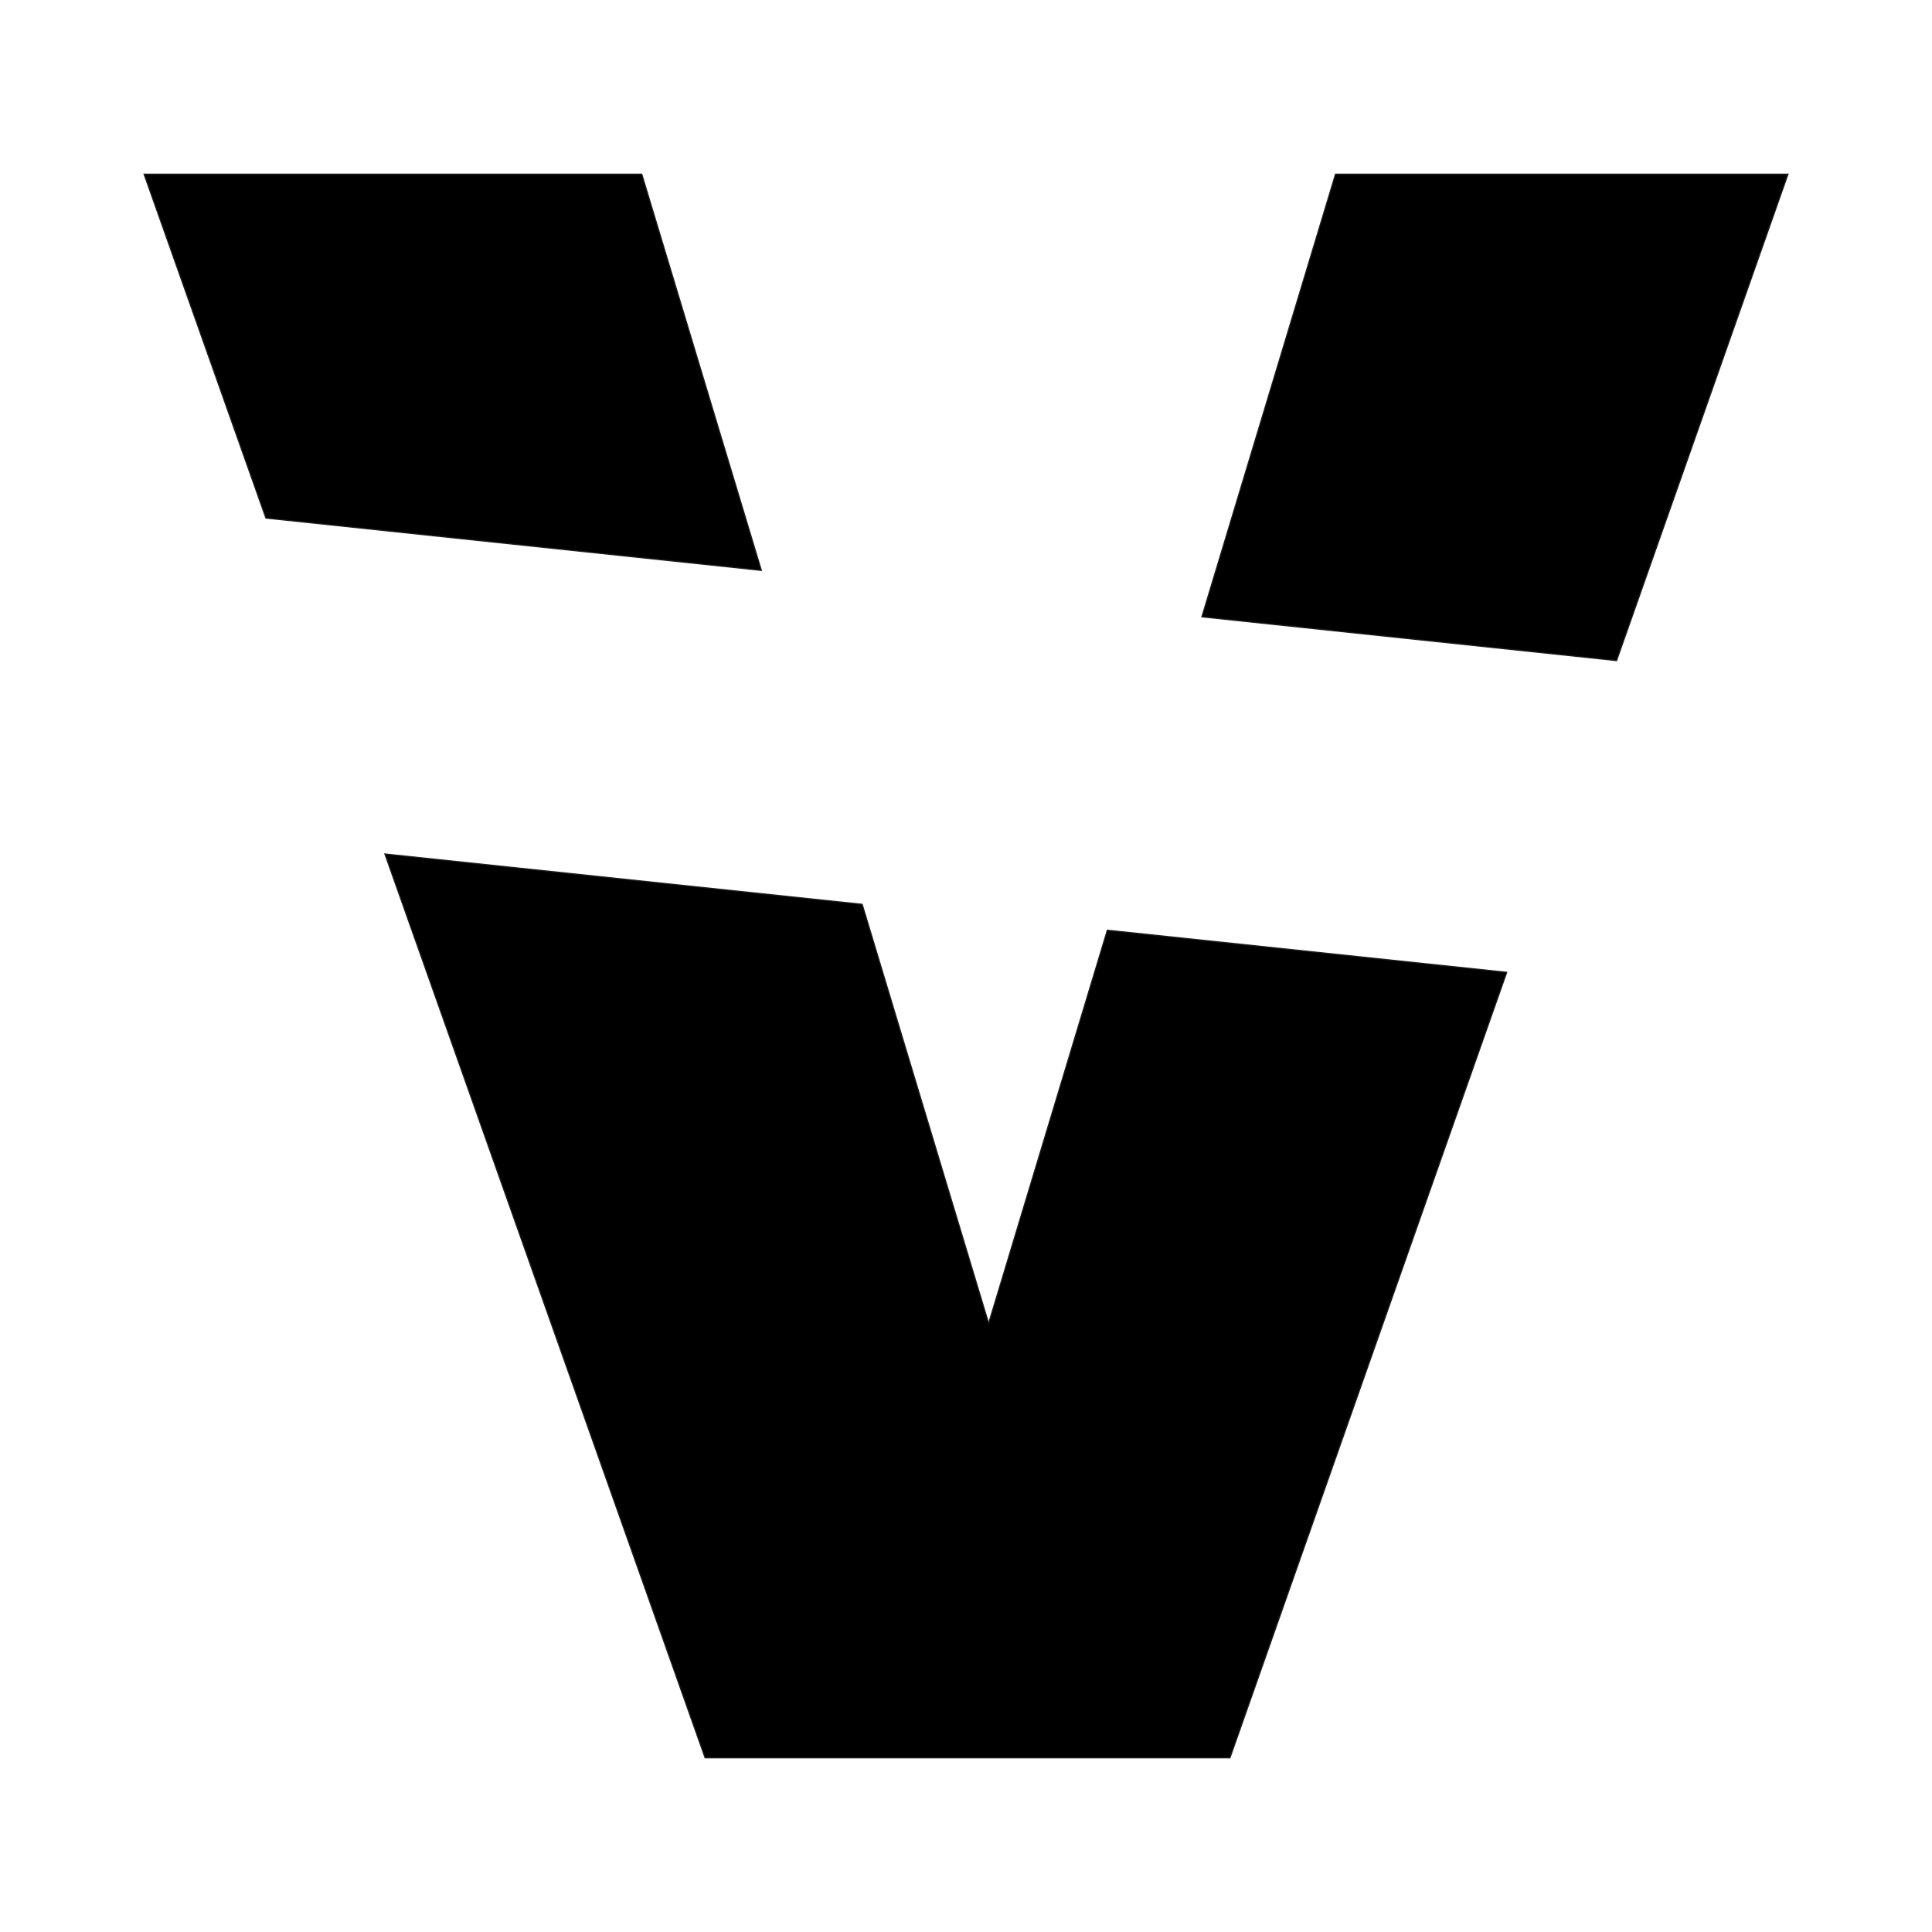
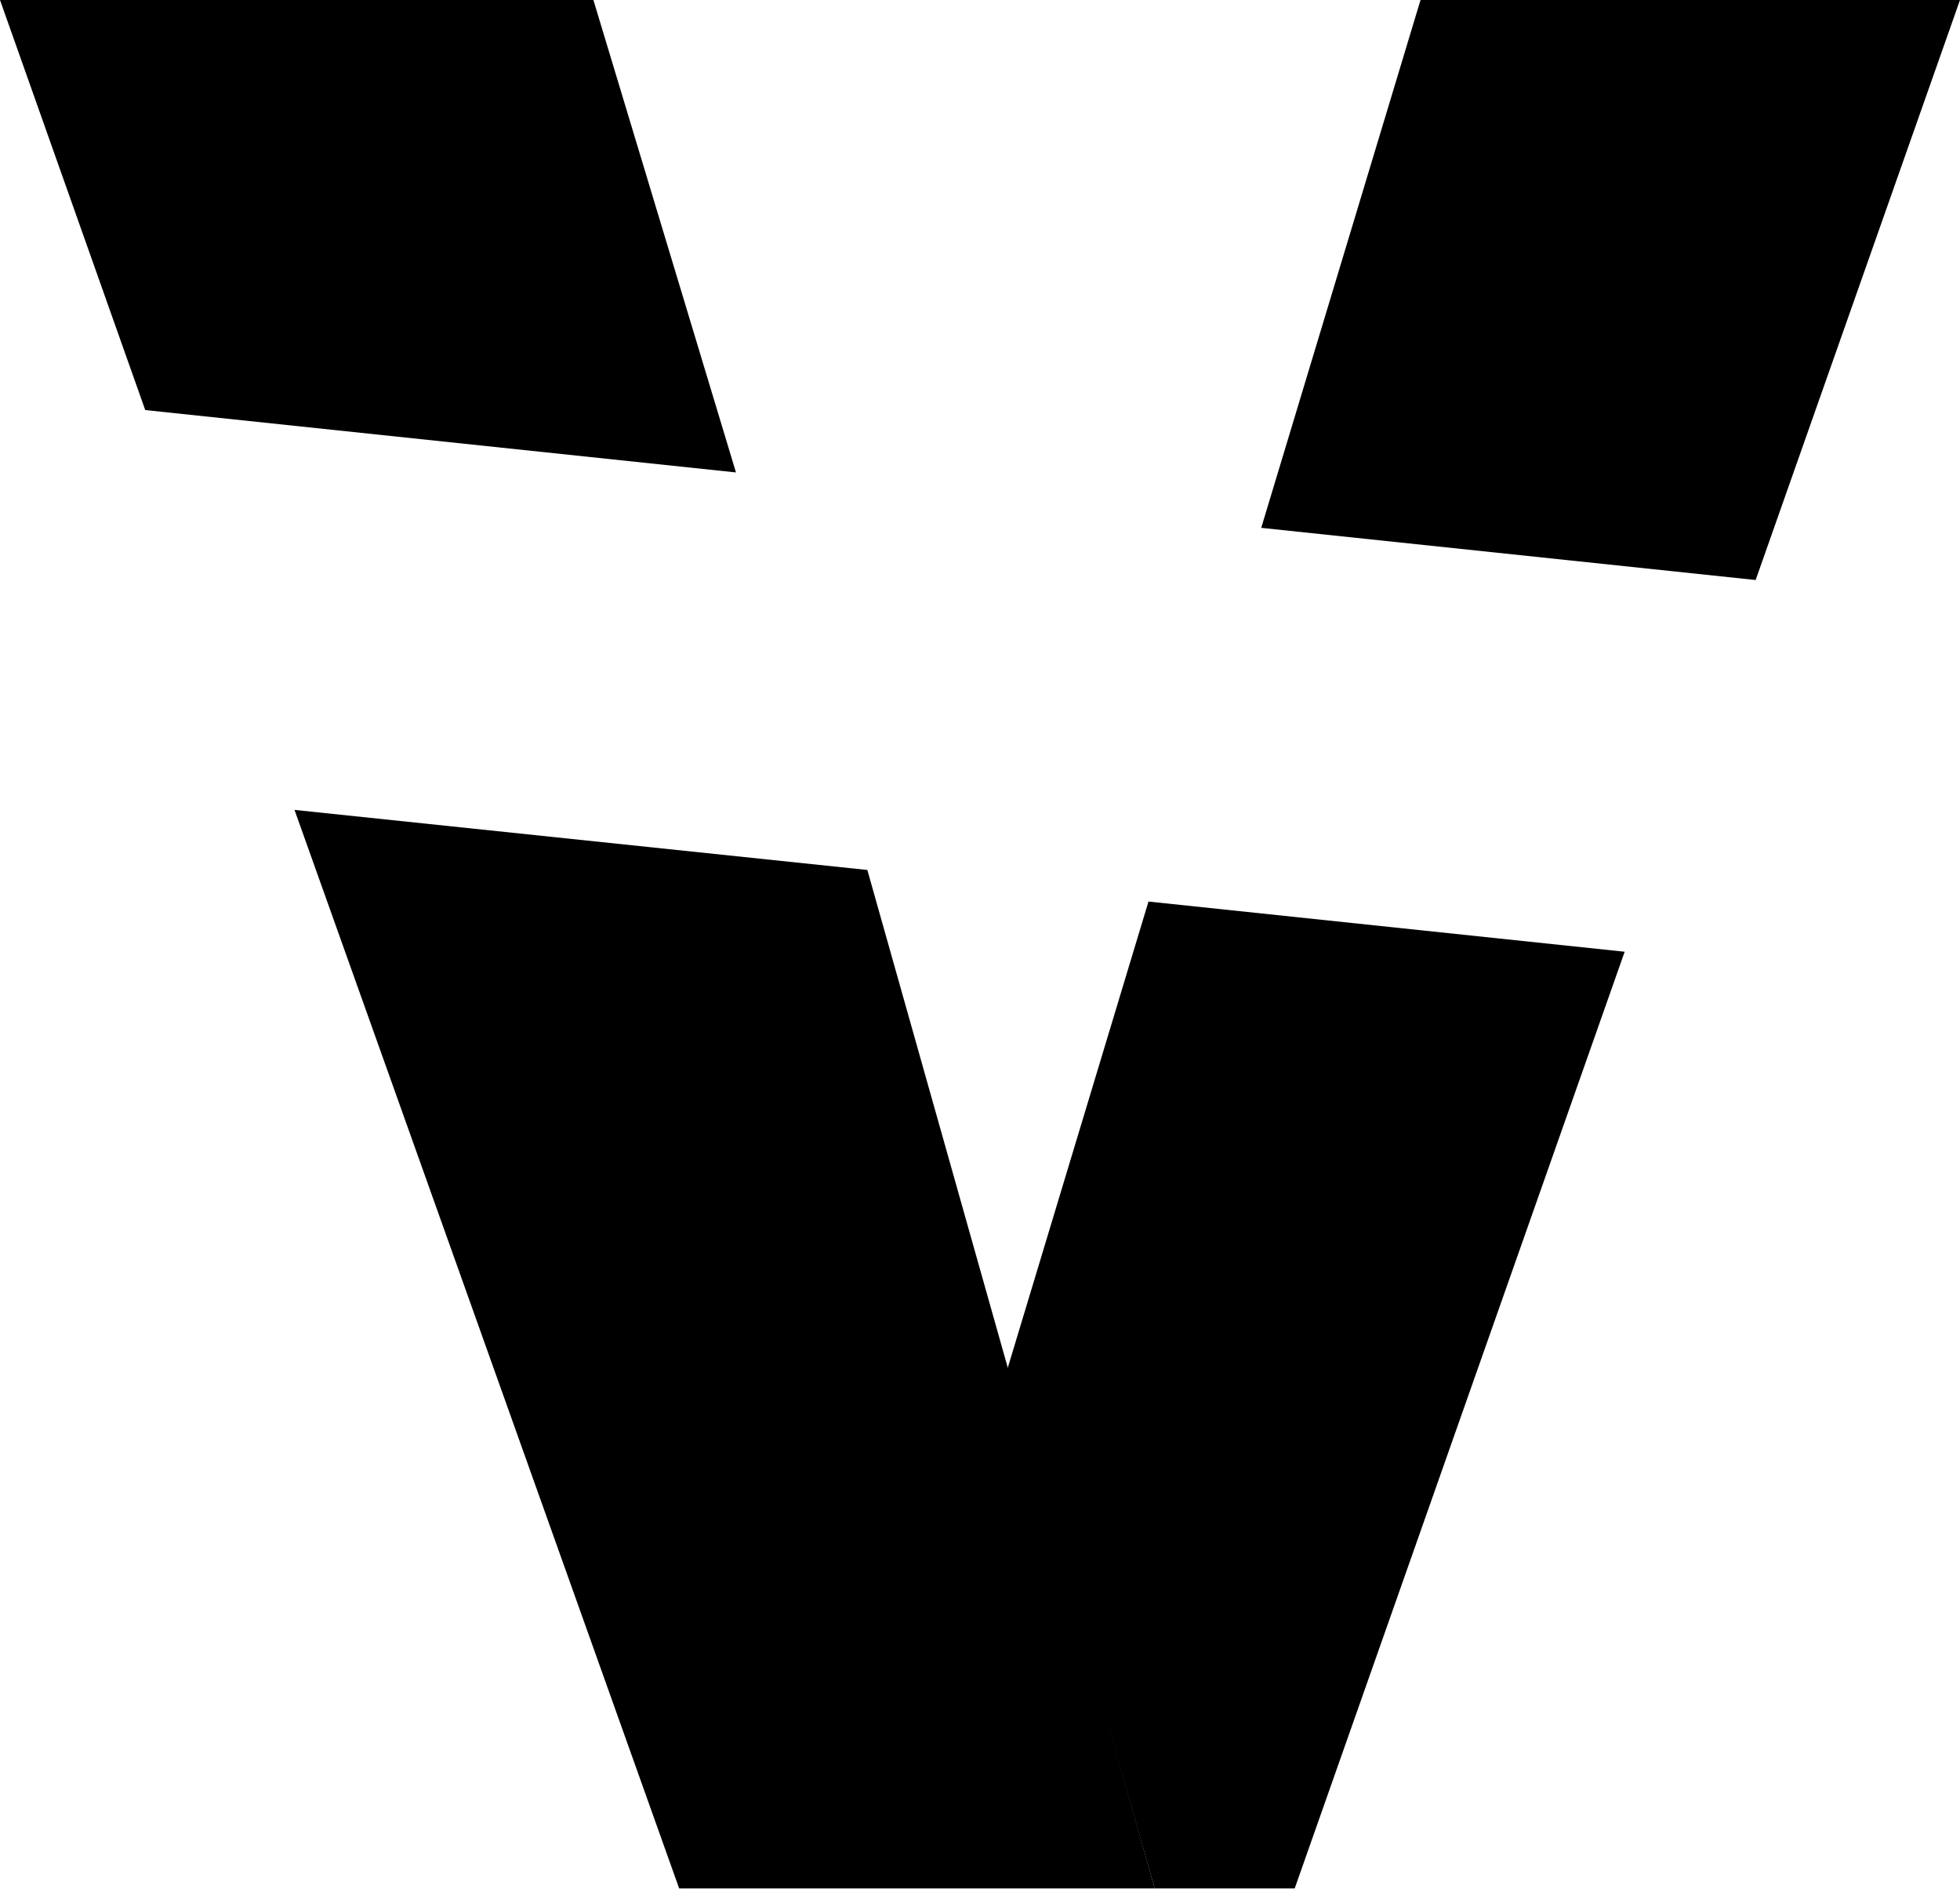
- <svg xmlns="http://www.w3.org/2000/svg" xmlns:ns1="http://vectornator.io" height="100%" stroke-miterlimit="10" style="fill-rule:nonzero;clip-rule:evenodd;stroke-linecap:round;stroke-linejoin:round;" version="1.1" viewBox="0 0 1024 1024" width="100%" xml:space="preserve">
-   <defs />
-   <g id="Layer-1" ns1:layerName="Layer 1">
-     <path d="M76.375 92.344L140.938 274.594L403.531 302.312L340.156 92.344L76.375 92.344ZM707.844 92.344L637.031 326.938L856.812 350.125L947.656 92.344L707.844 92.344ZM204 452.625L206.469 459.594L373.719 931.656L651.906 931.656L798.594 515.344L586.906 493.031L524 701.438L456.969 479.312L204 452.625Z" fill="#000000" fill-rule="nonzero" opacity="1" stroke="#1d1d1b" stroke-linecap="butt" stroke-linejoin="miter" stroke-width="0.616" />
+ <svg xmlns="http://www.w3.org/2000/svg" version="1.1" id="Warstwa_1" x="0px" y="0px" viewBox="0 0 653.46 629.48" style="enable-background:new 0 0 653.46 629.48;" xml:space="preserve">
+   <g>
+     <polygon points="335.72,456.82 384.97,629.48 431.65,629.48 541.66,317.25 382.9,300.52  " />
+     <polygon points="197.84,0 0,0 48.42,136.69 245.37,157.48  " />
+     <polygon points="473.6,0 420.49,175.95 585.33,193.34 653.46,0  " />
+     <polygon points="384.97,629.48 226.43,629.48 98.19,269.97 289.17,289.99  " />
  </g>
</svg>
